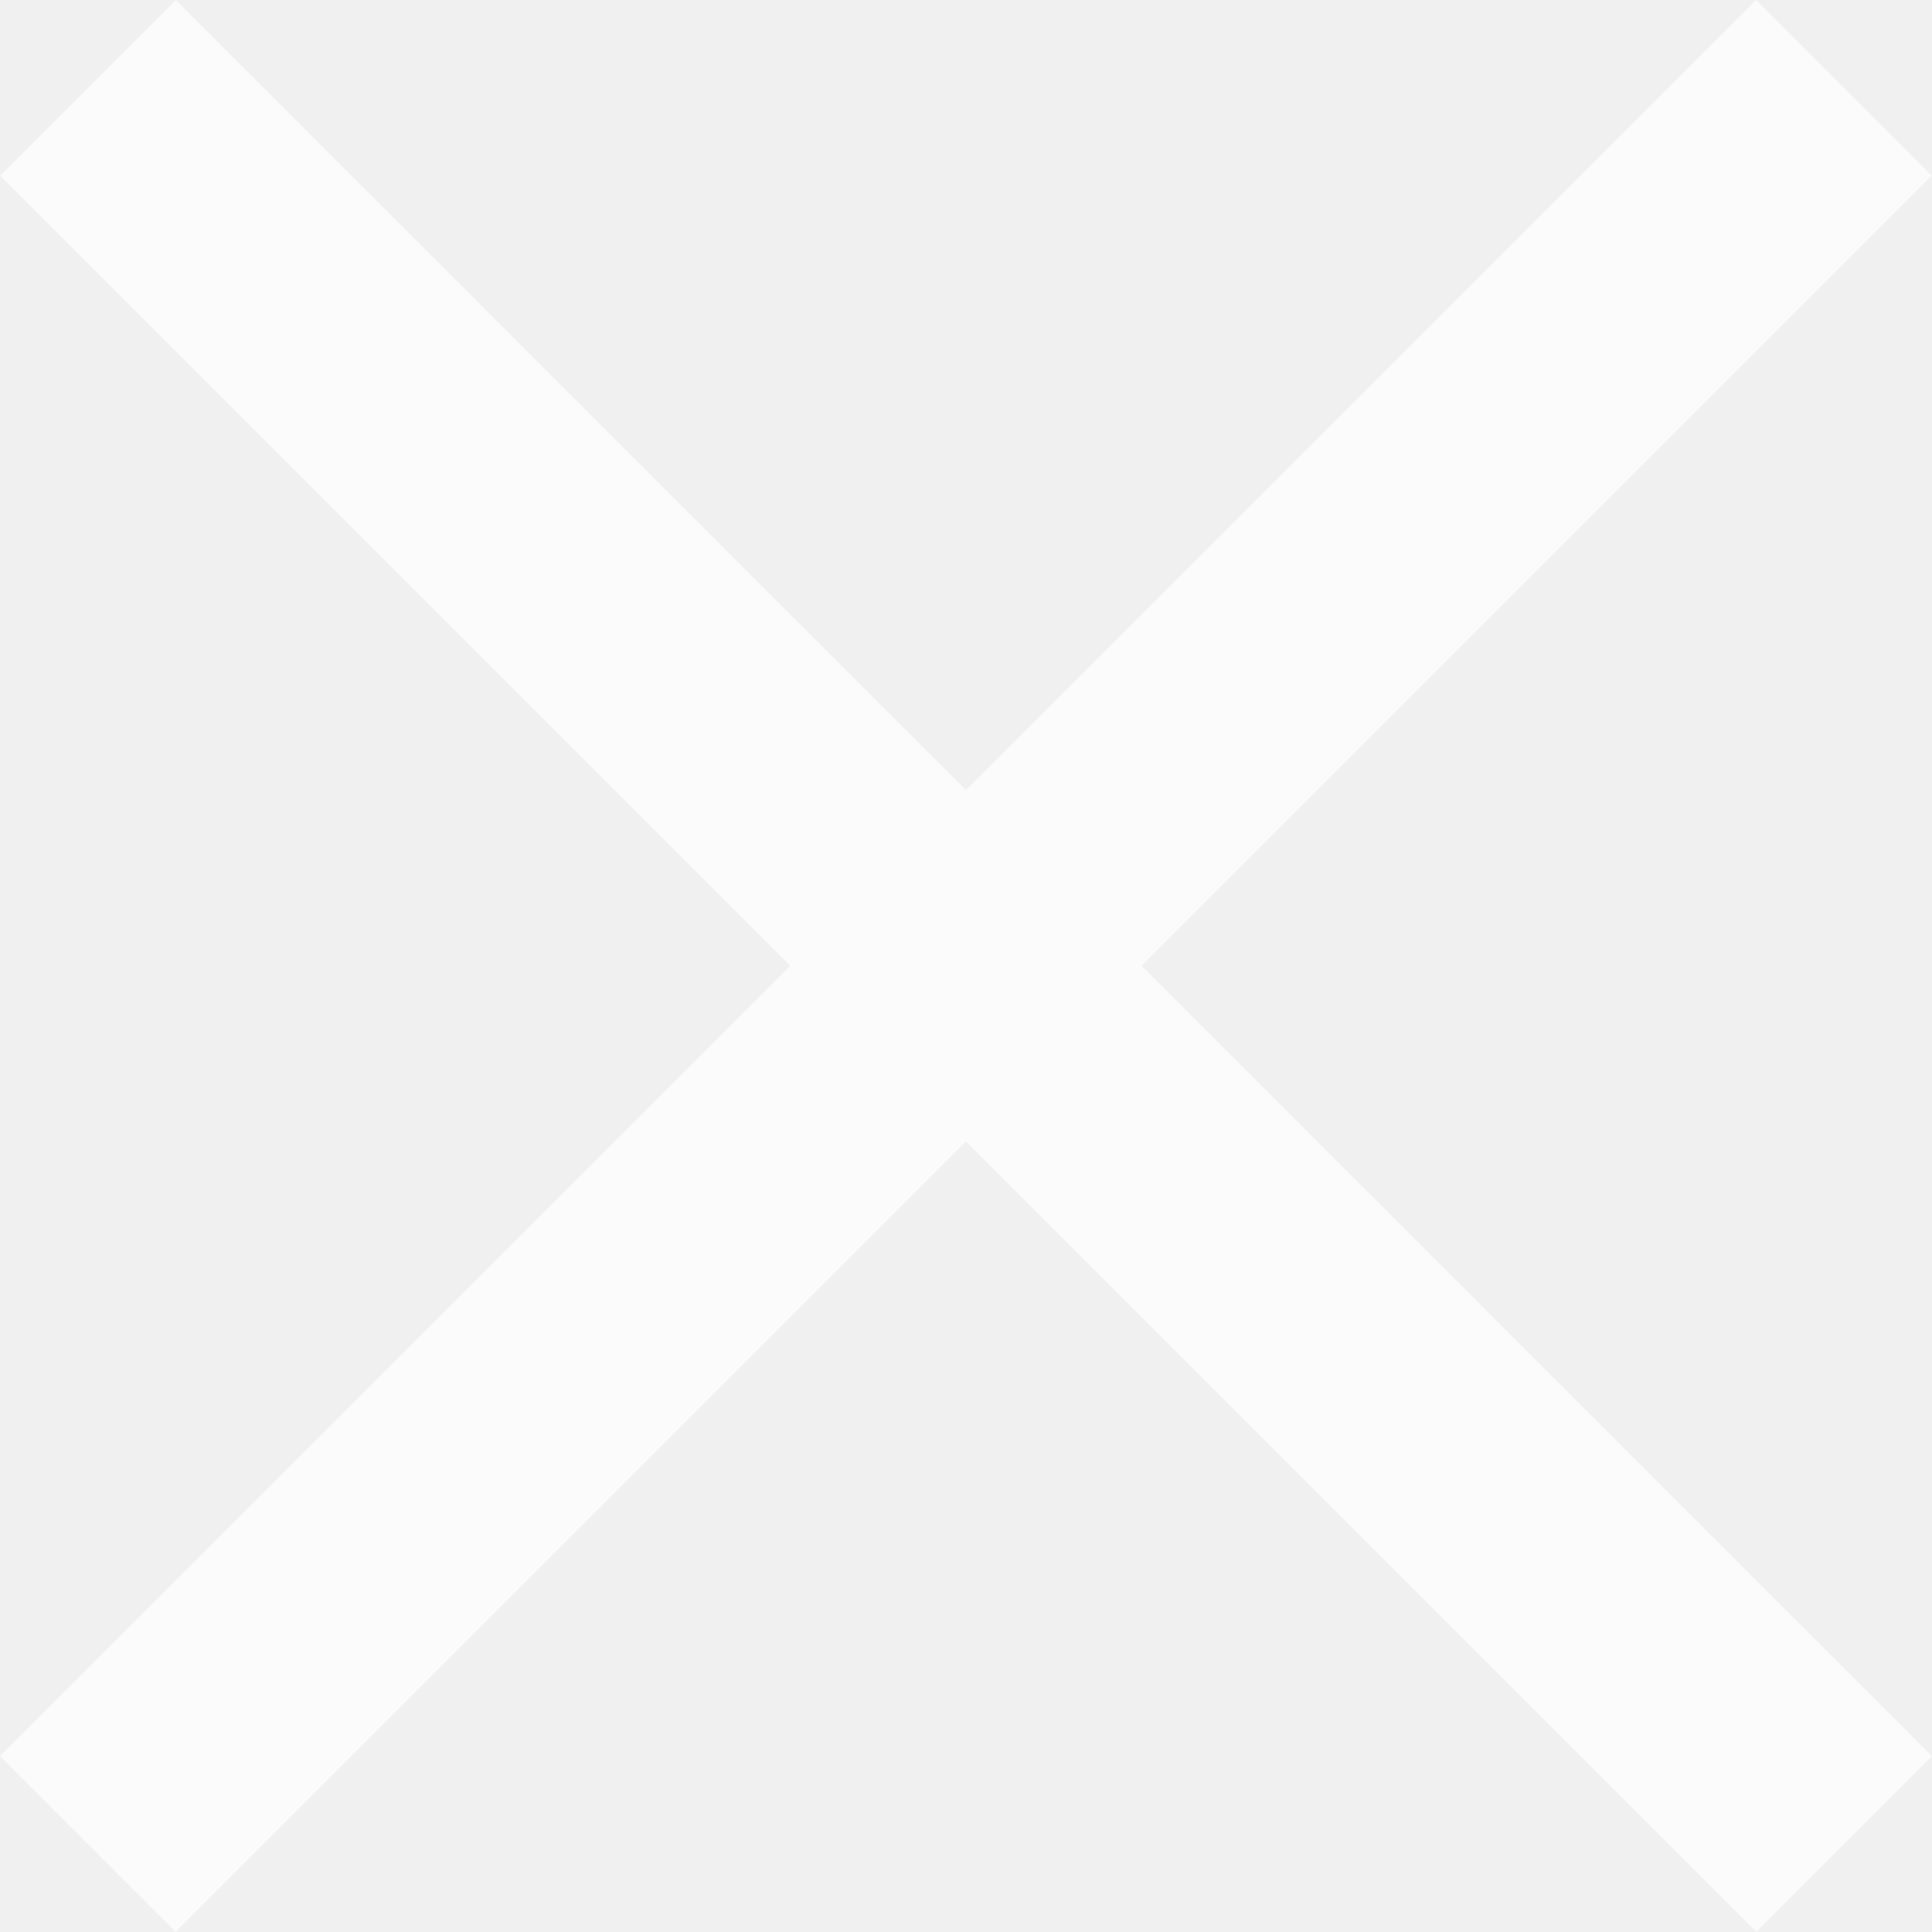
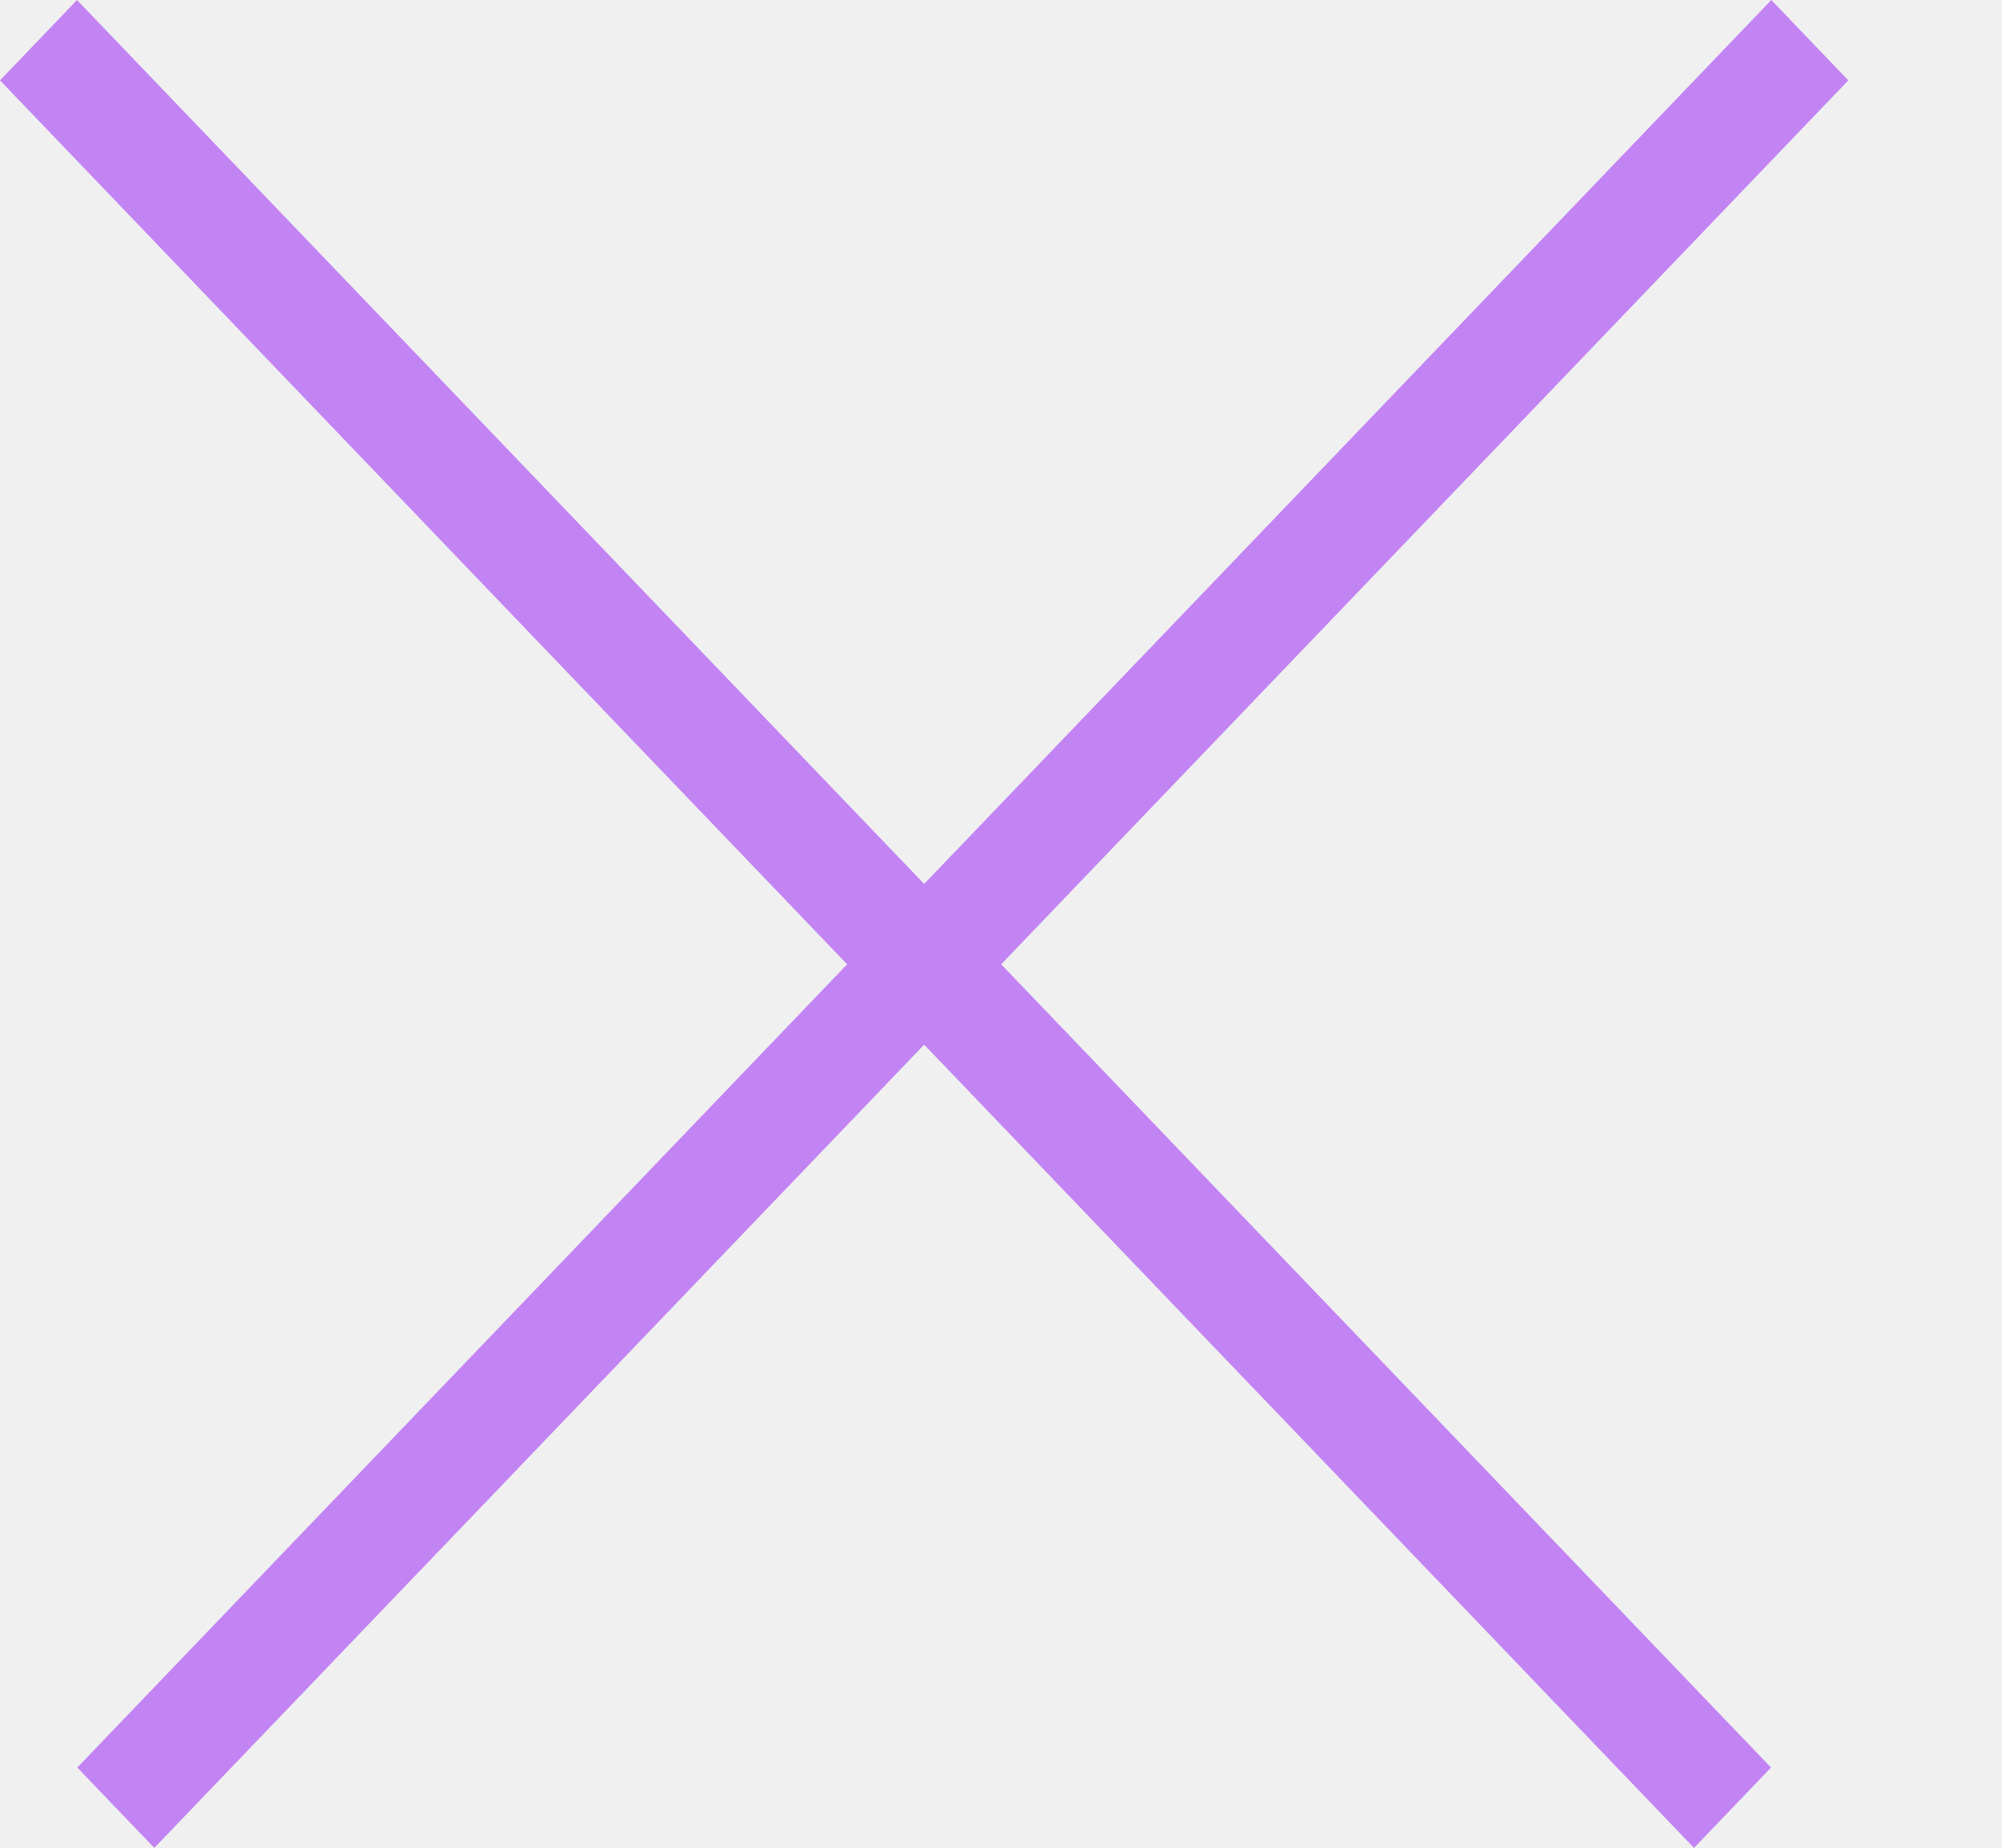
- <svg xmlns="http://www.w3.org/2000/svg" width="29" height="29" viewBox="0 0 29 29" fill="none">
-   <g opacity="0.7">
-     <rect width="37.28" height="3.728" transform="matrix(0.707093 0.707121 -0.707093 0.707121 2.63867 7.62939e-06)" fill="white" />
-     <rect width="37.28" height="3.728" transform="matrix(0.707093 -0.707121 0.707093 0.707121 -0.000976562 26.3615)" fill="white" />
-   </g>
+ <svg xmlns="http://www.w3.org/2000/svg" width="13" height="12" viewBox="0 0 13 12" fill="none">
+   <path fill-rule="evenodd" clip-rule="evenodd" d="M0.502 11.479L11.502 0L12.002 0.522L1.002 12.001L0.502 11.479Z" fill="#C283F3" />
+   <path fill-rule="evenodd" clip-rule="evenodd" d="M0.5 9.03416e-05L11.5 11.479L11 12.001L2.74963e-05 0.522L0.5 9.03416e-05Z" fill="#C283F3" />
</svg>
